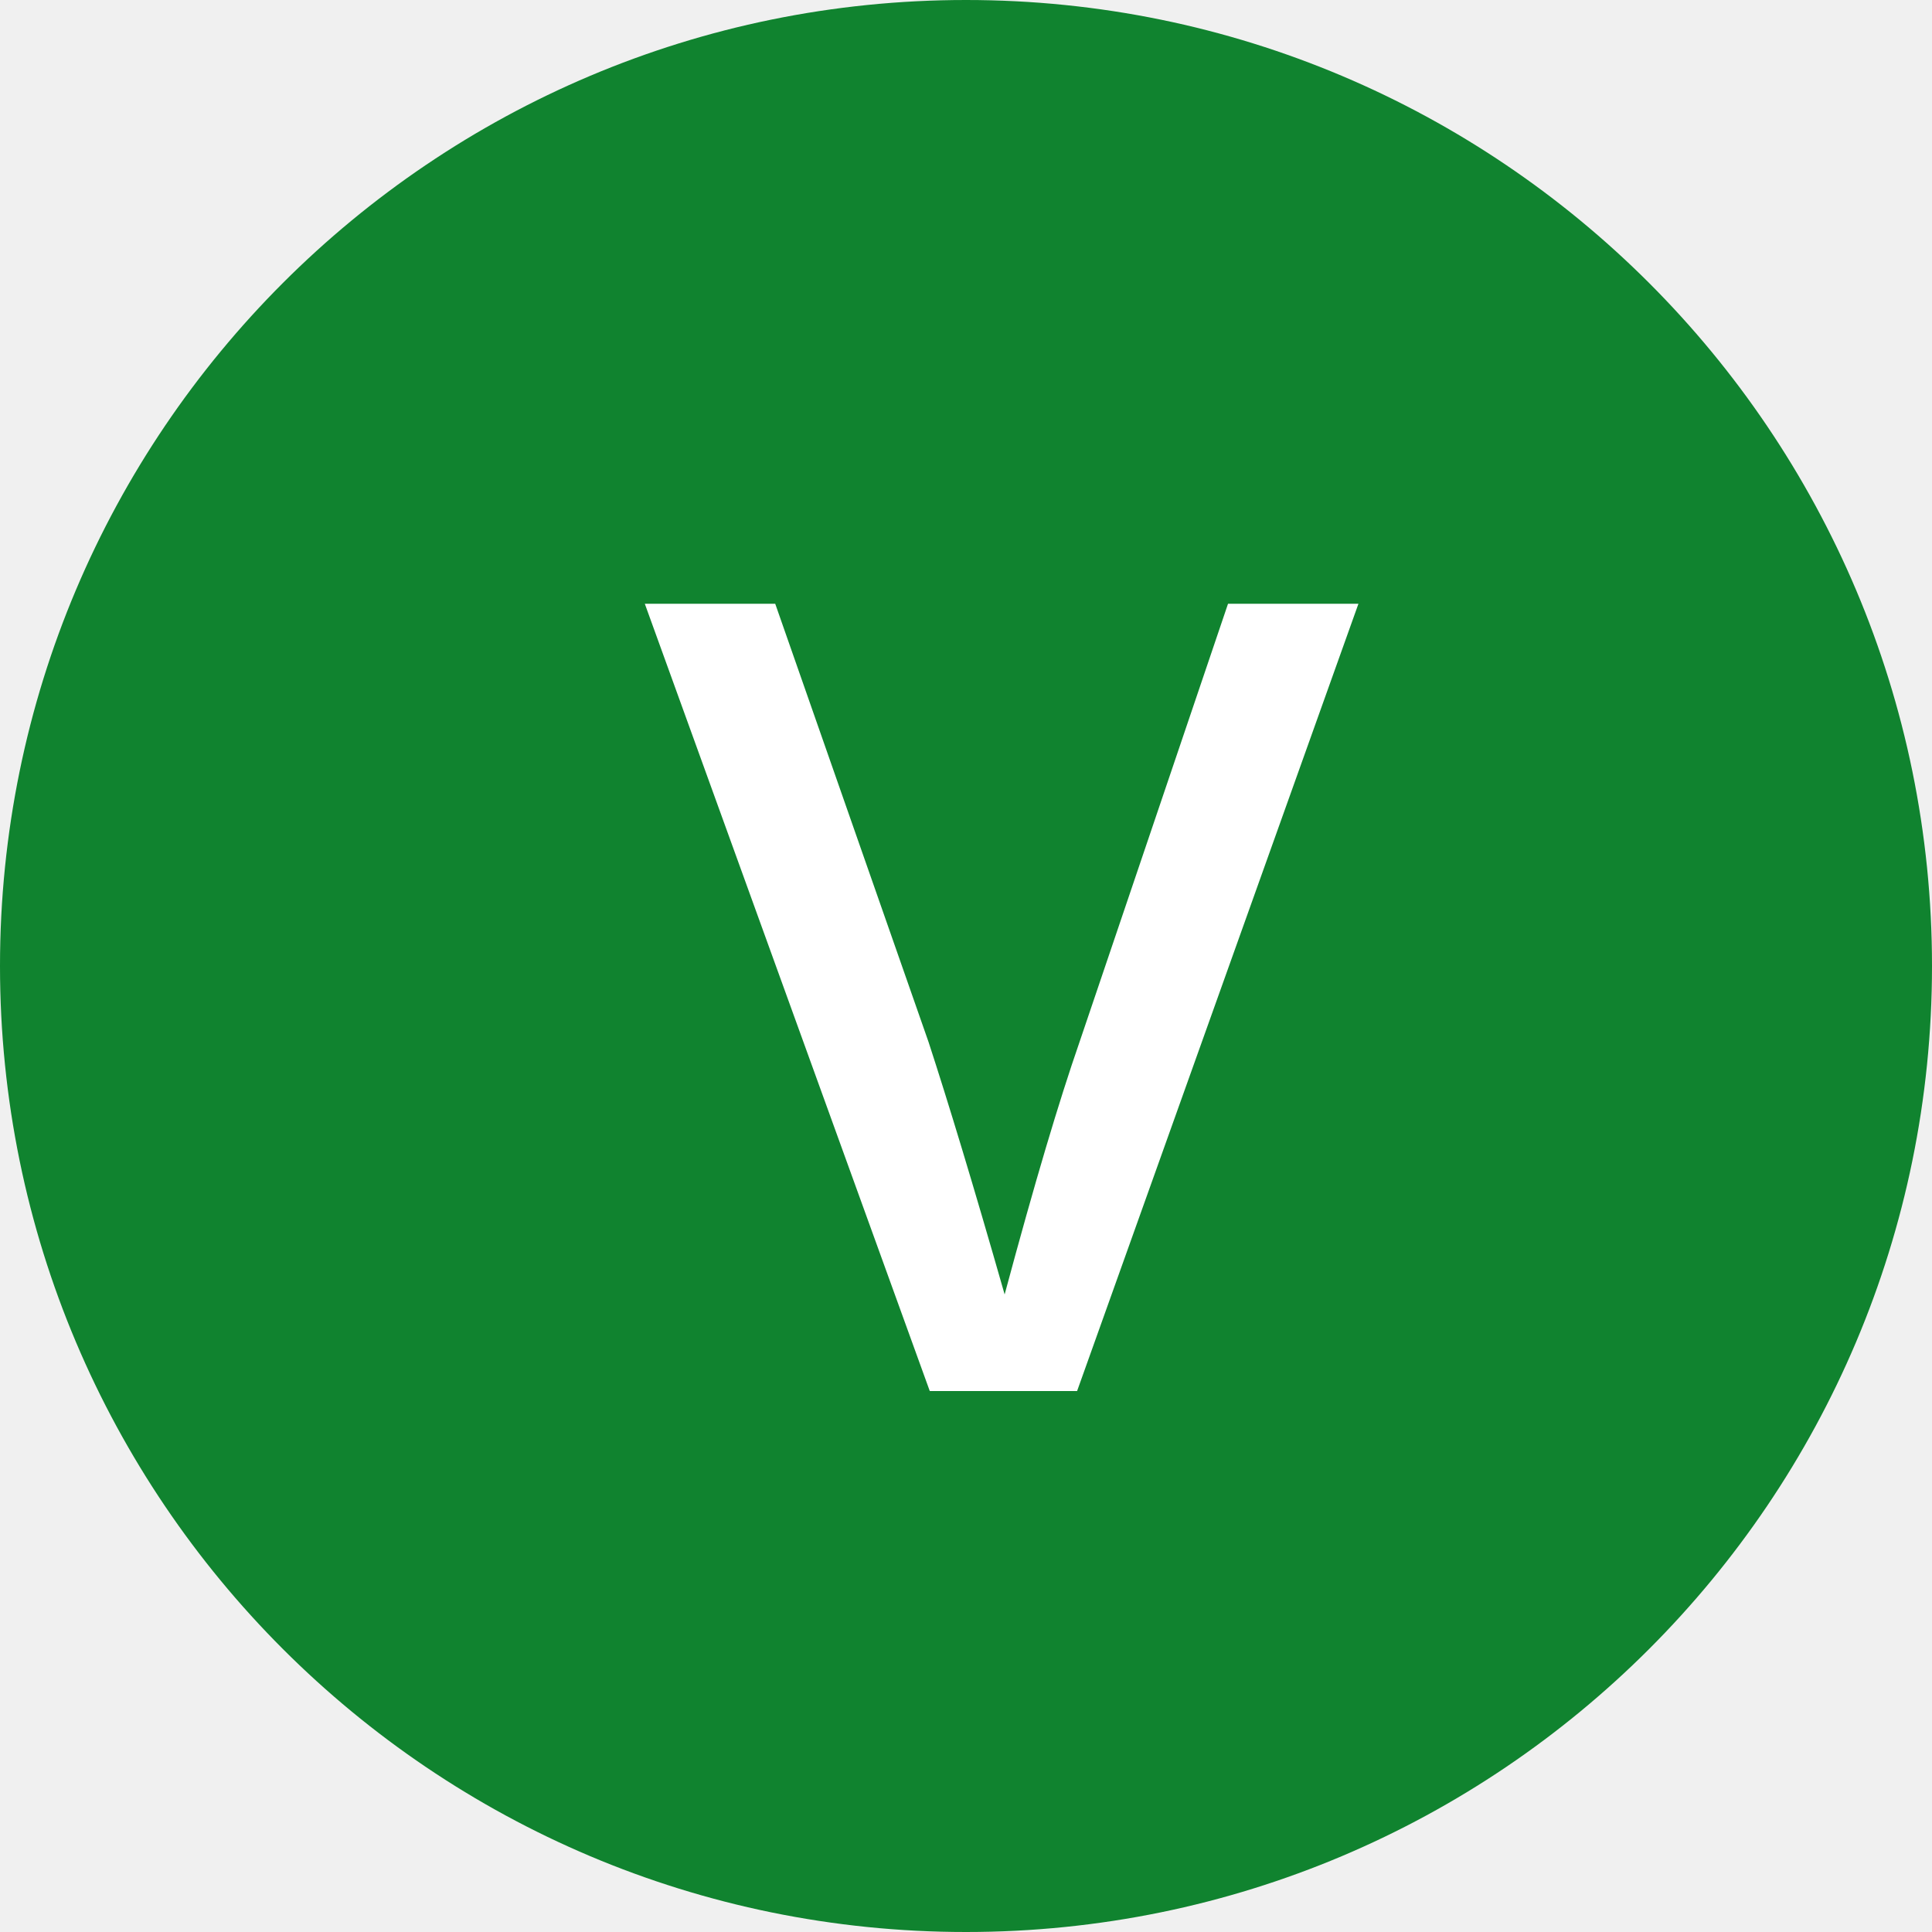
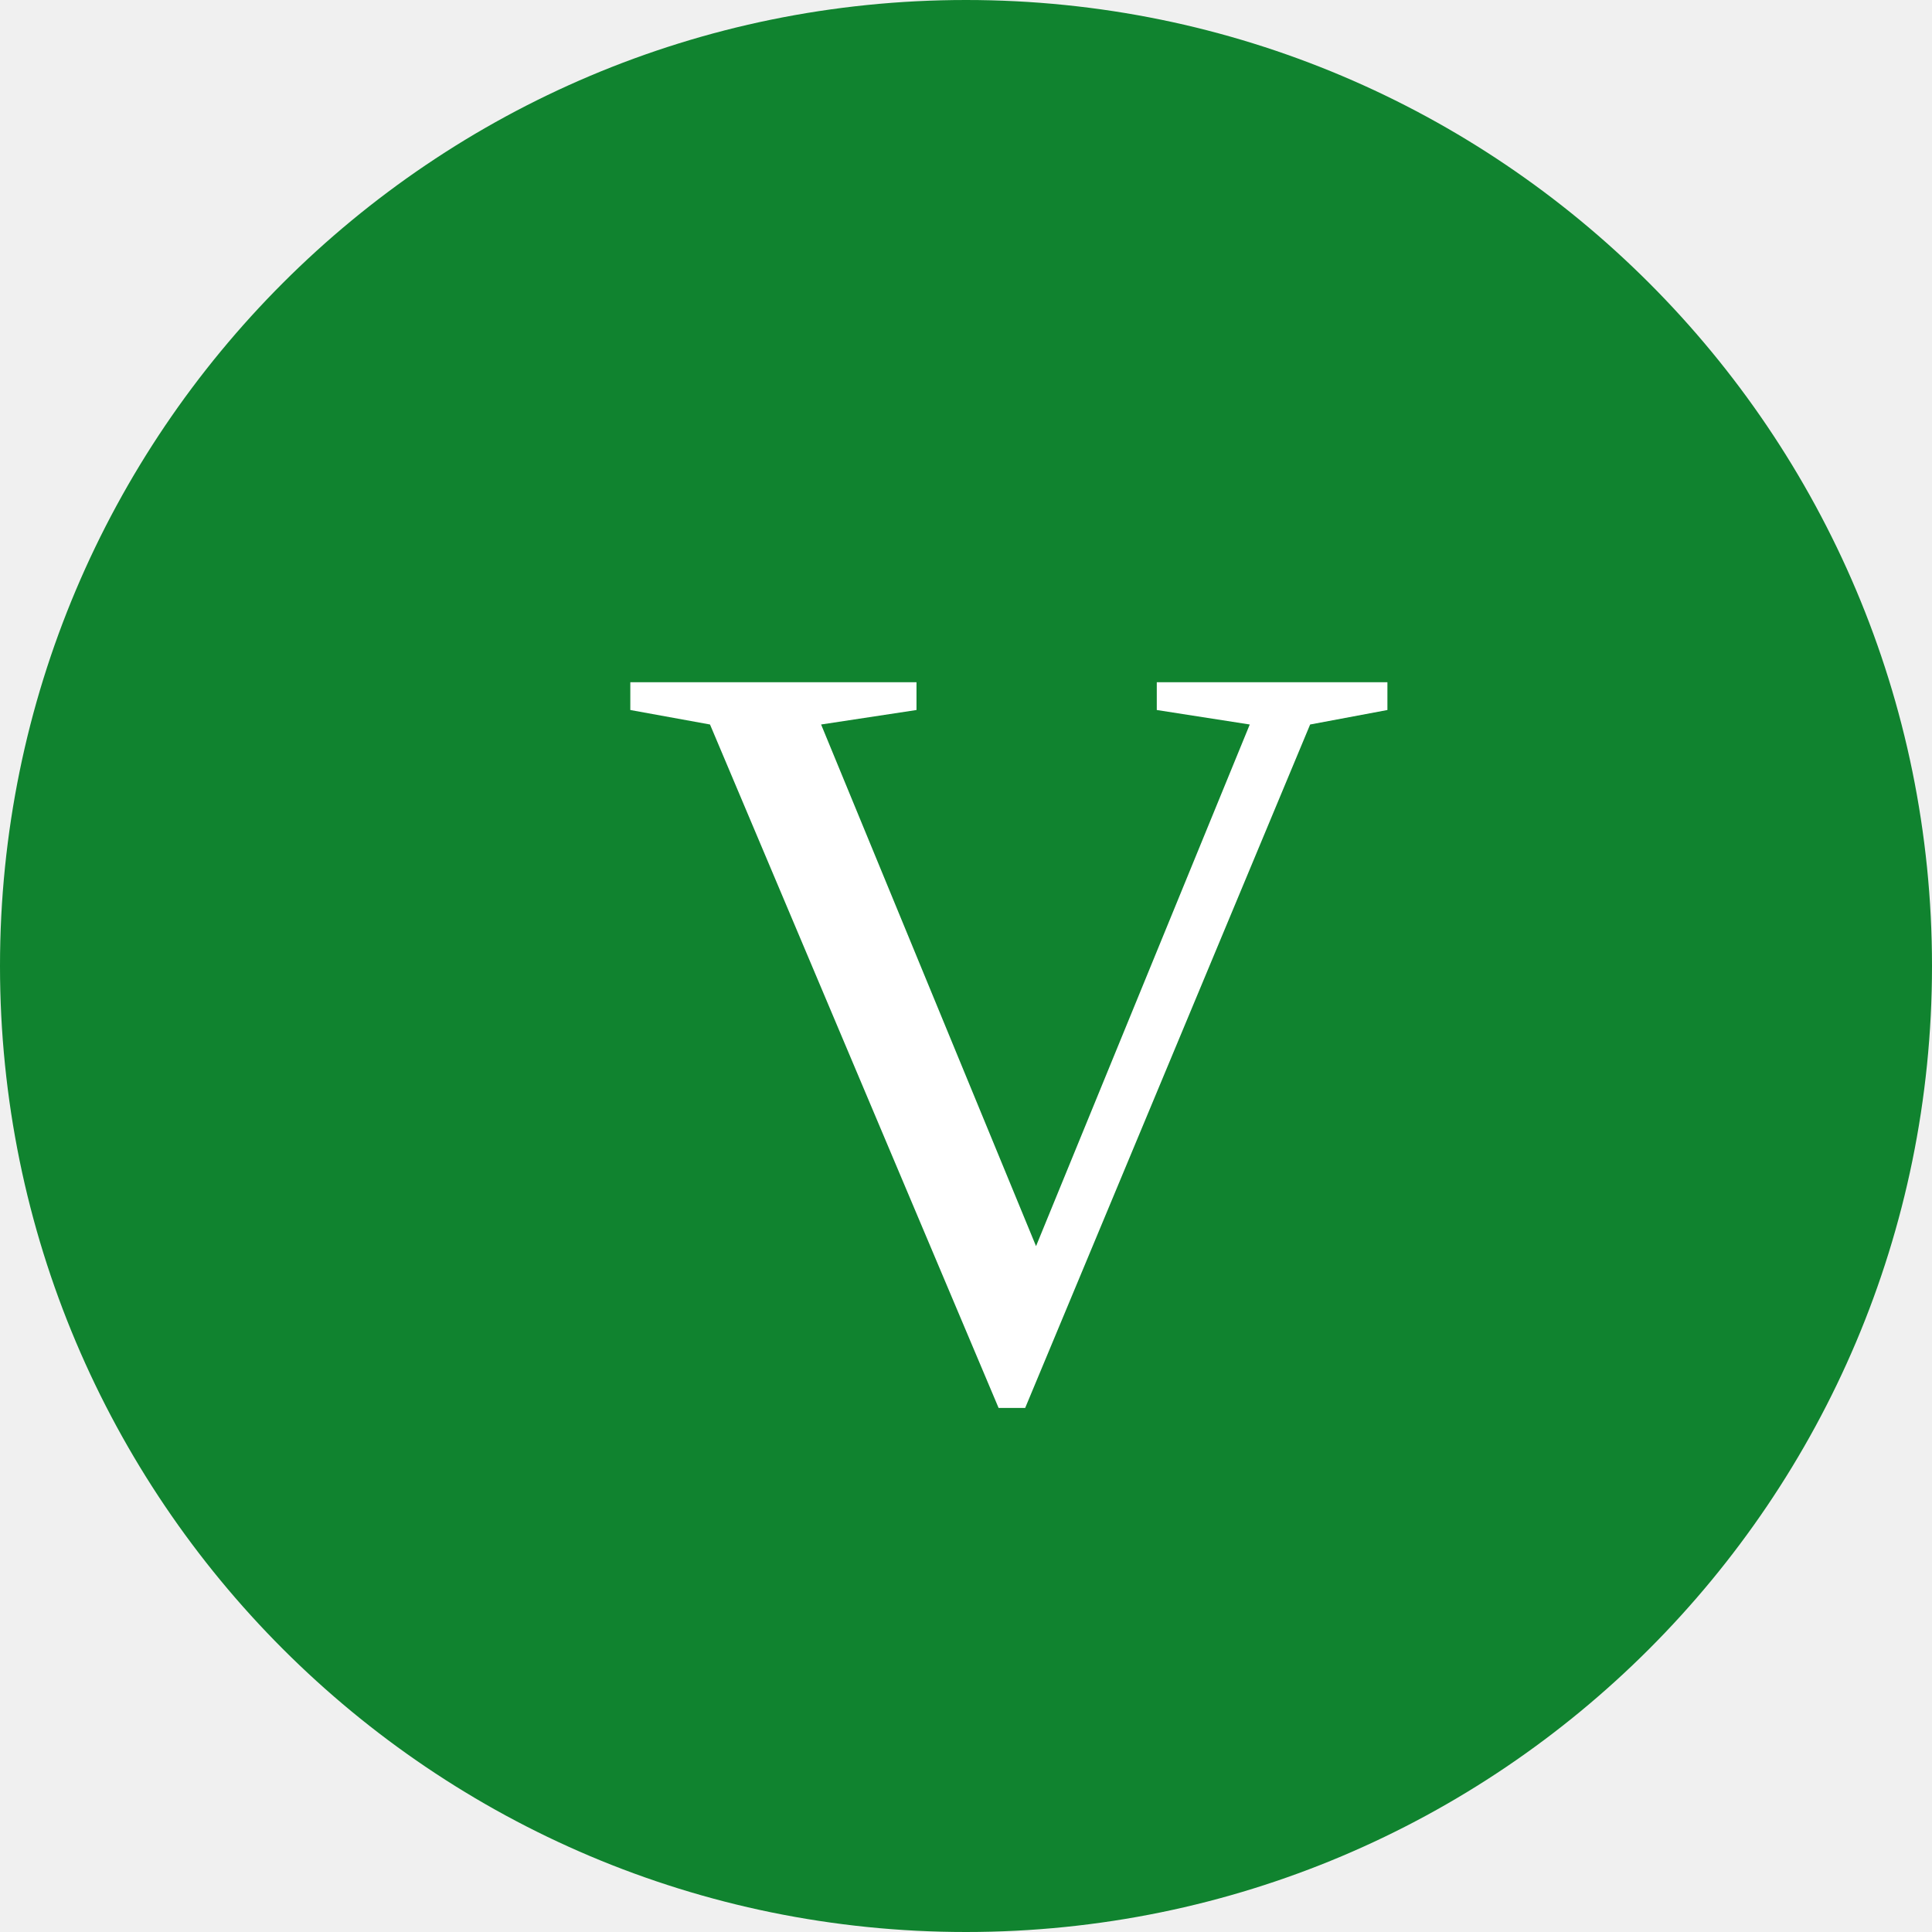
<svg xmlns="http://www.w3.org/2000/svg" id="vegan_icon" data-name="vegan icon" width="25" height="25" viewBox="0 0 25 25">
  <rect id="Rectangle_139" data-name="Rectangle 139" width="25" height="25" rx="12.5" fill="#10832f" />
-   <text id="V" transform="translate(8 18)" fill="#fff" font-size="14" font-family="SFProDisplay-Medium, SF Pro Display" font-weight="500">
+   <text id="V" transform="translate(8 18)" fill="#fff" font-size="14" font-weight="500">
    <tspan x="0" y="0">V</tspan>
  </text>
</svg>
